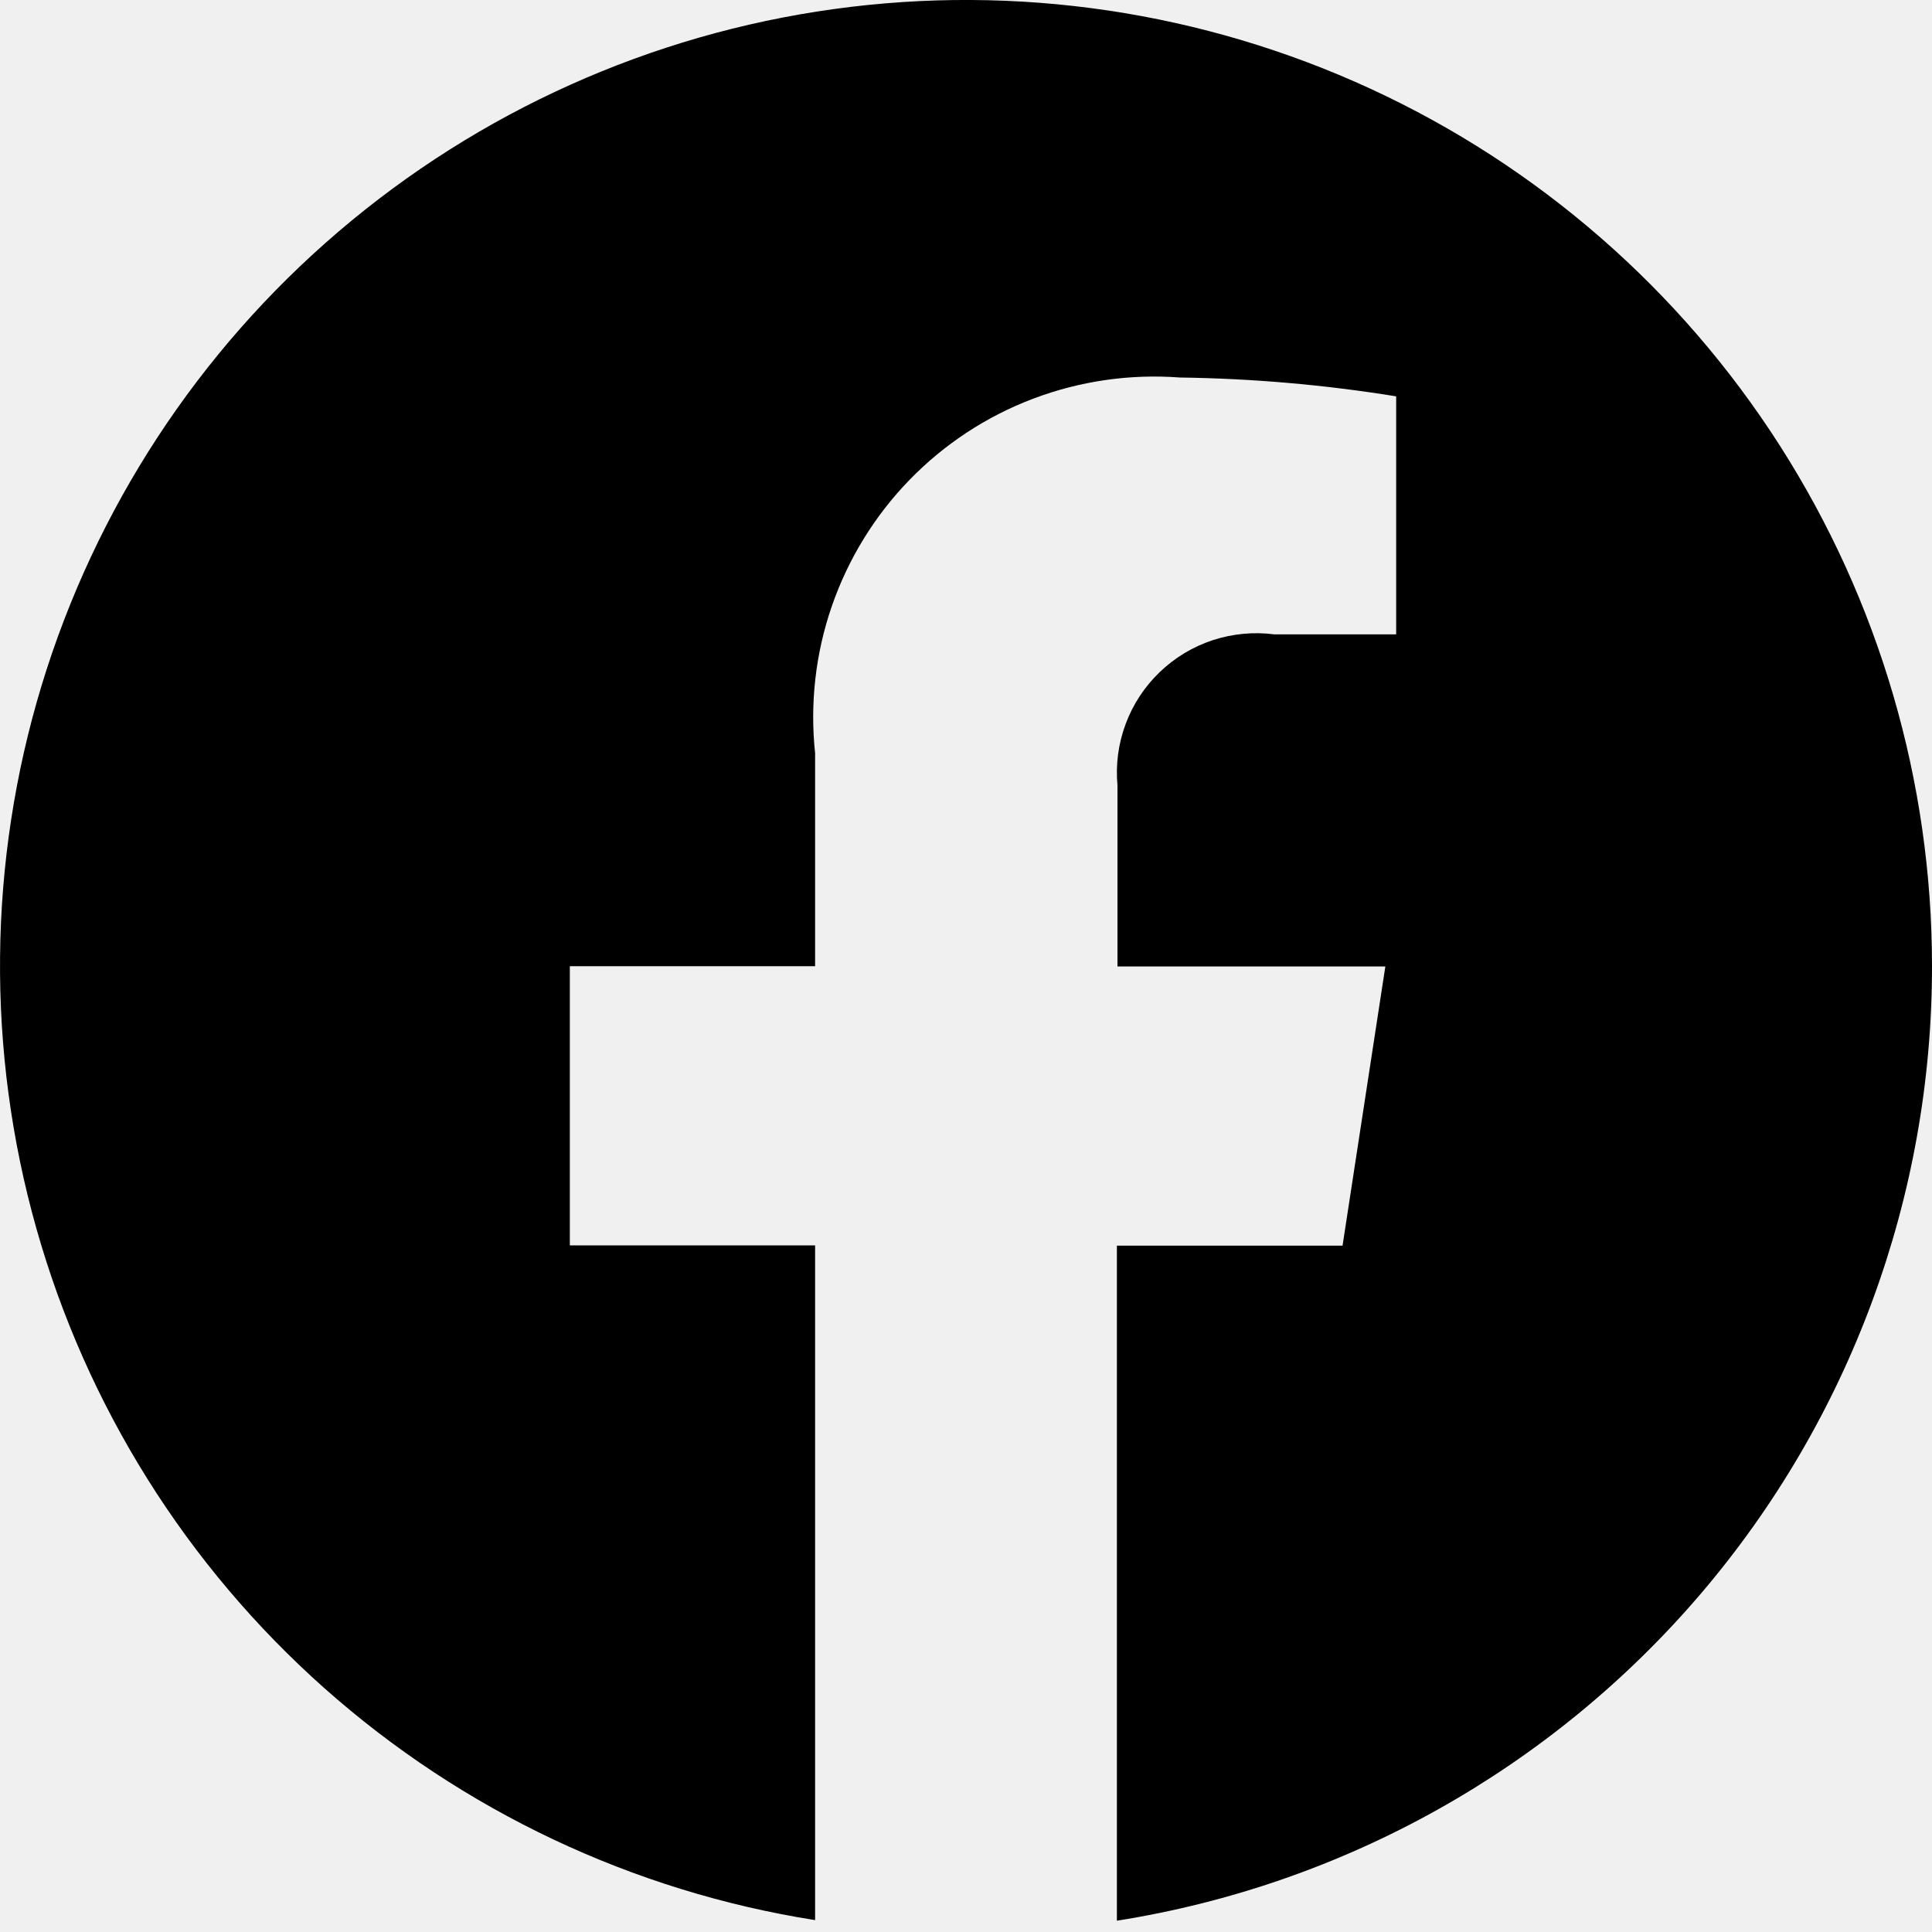
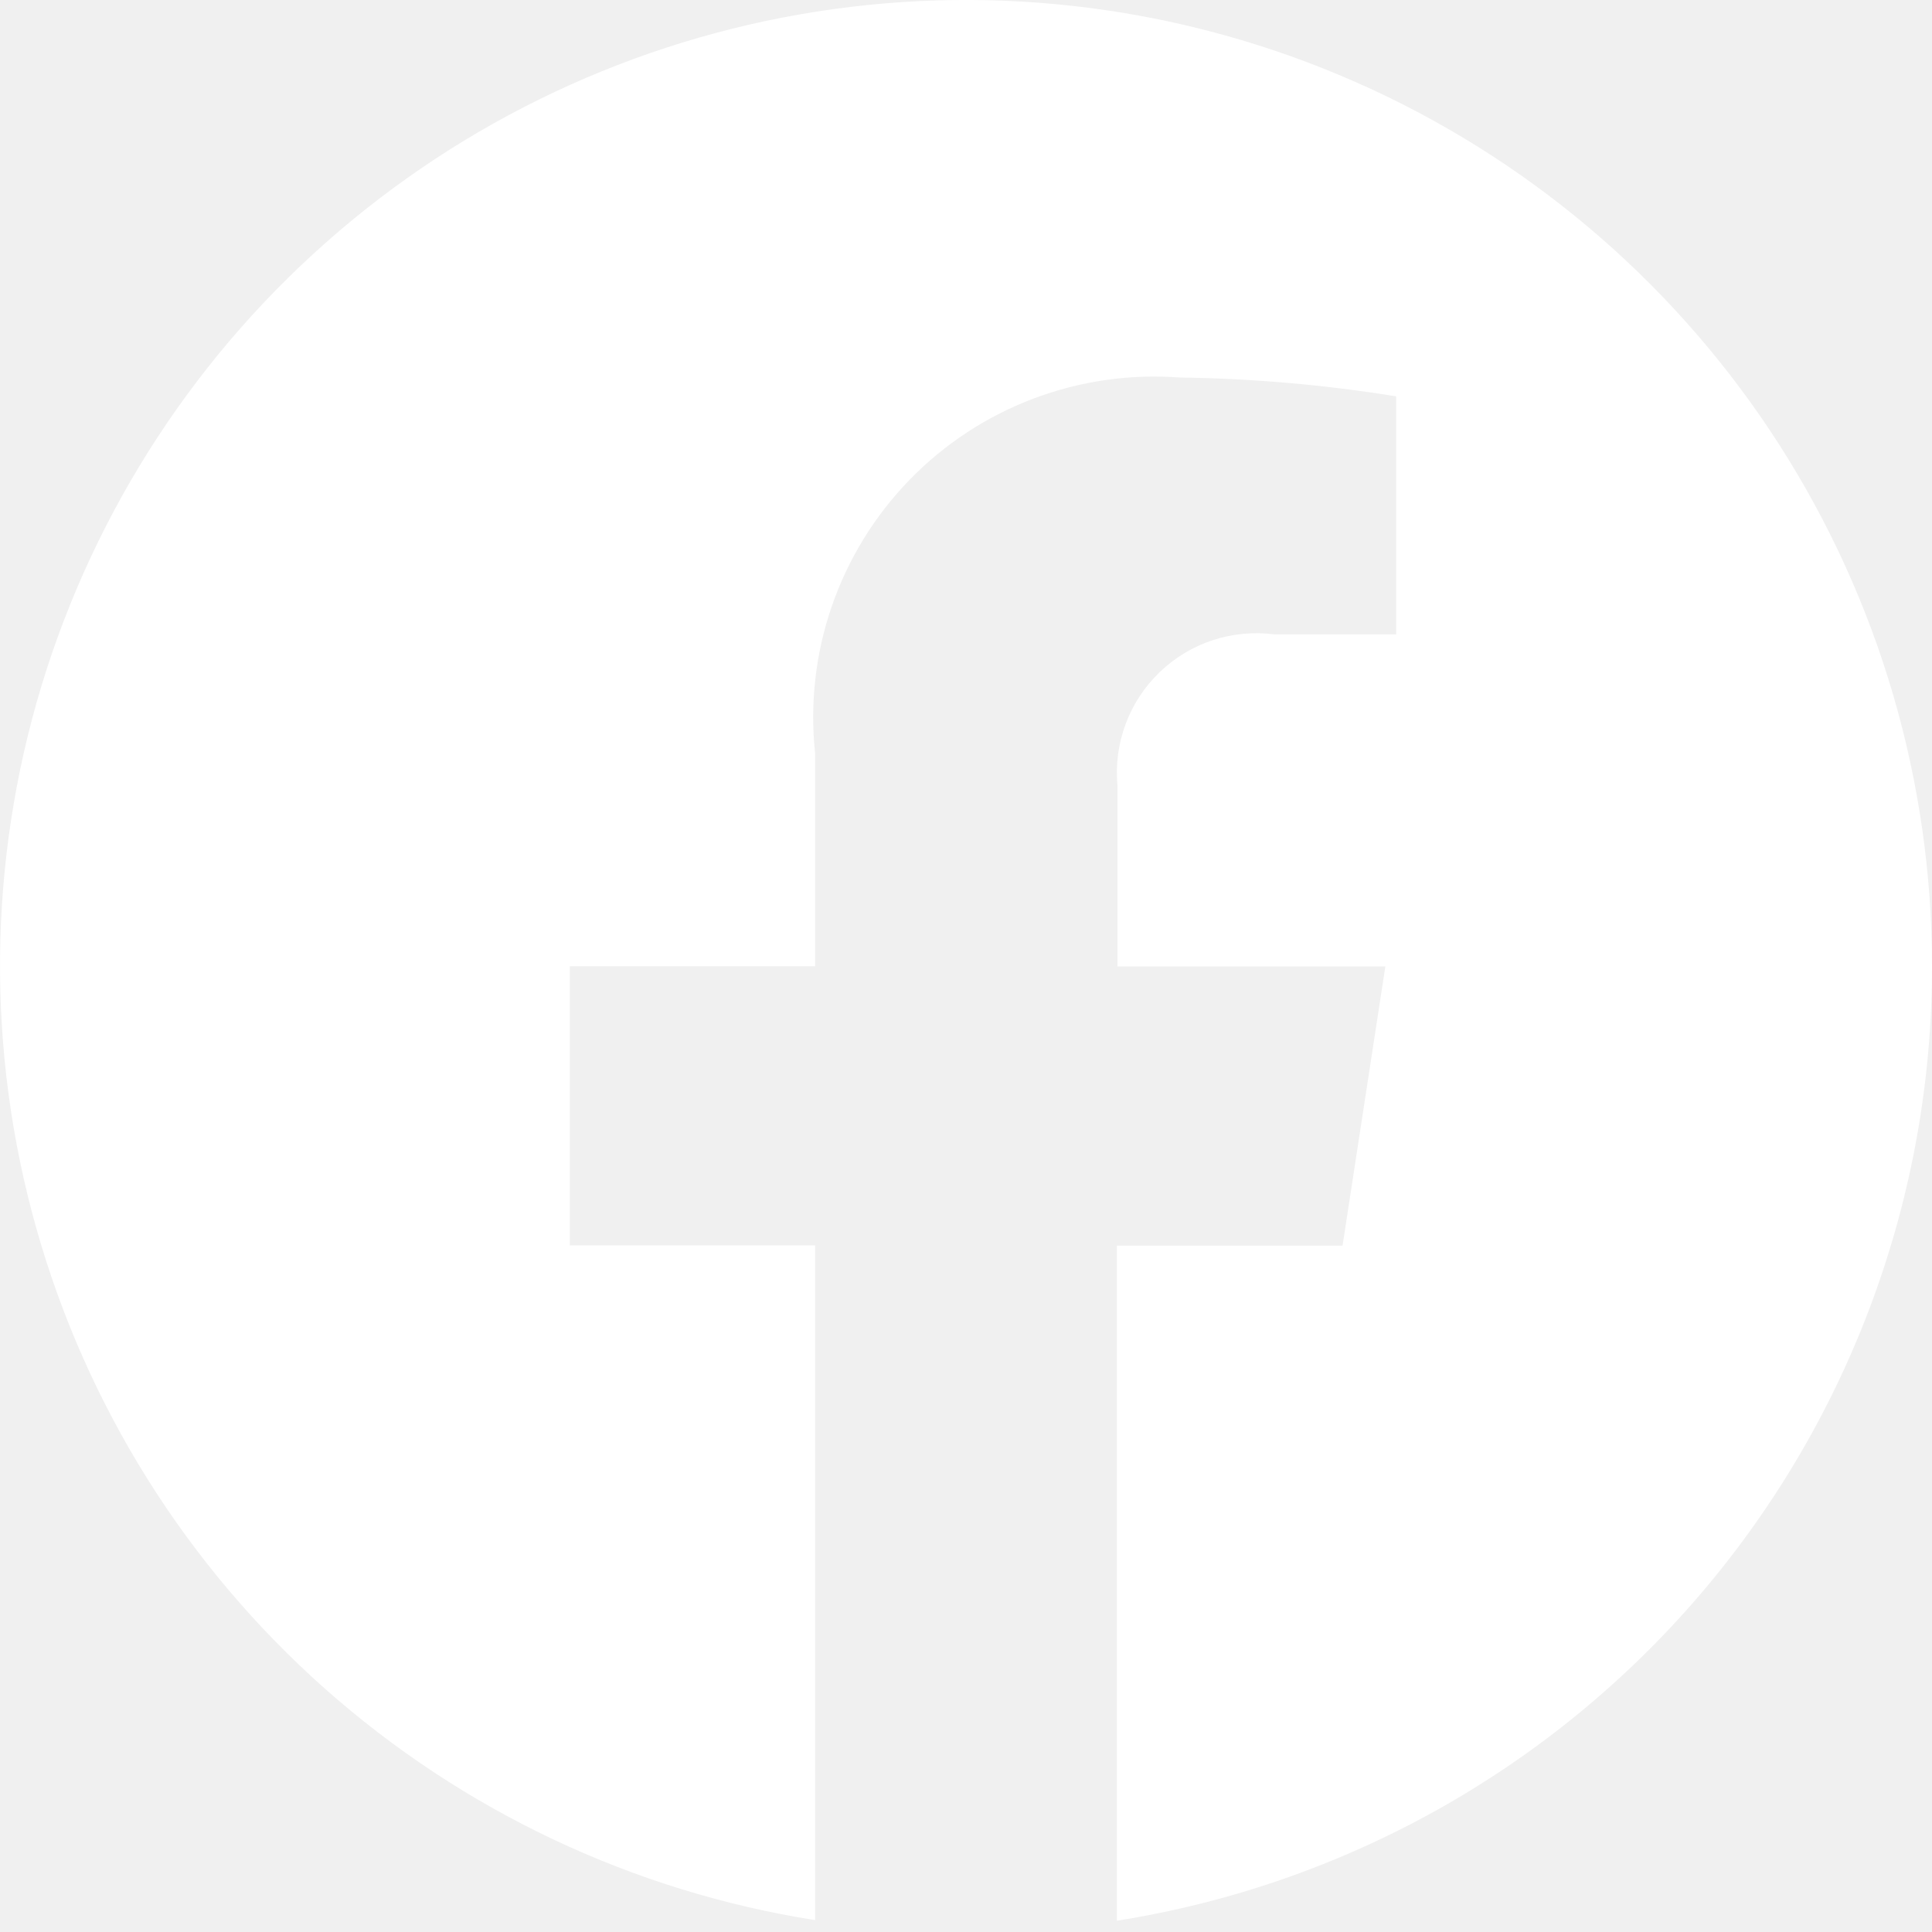
<svg xmlns="http://www.w3.org/2000/svg" width="20" height="20" viewBox="0 0 20 20">
-   <path d="M20 10.002C20 8.091 19.453 6.22 18.423 4.61C17.393 3 15.923 1.719 14.188 0.919C12.452 0.119 10.524 -0.168 8.631 0.094C6.737 0.356 4.959 1.155 3.506 2.396C2.052 3.637 0.985 5.269 0.43 7.098C-0.124 8.926 -0.143 10.876 0.376 12.715C0.895 14.555 1.93 16.207 3.358 17.476C4.787 18.745 6.55 19.579 8.438 19.877V12.892H5.899V10.002H8.438V7.798C8.383 7.284 8.442 6.764 8.611 6.275C8.78 5.786 9.054 5.34 9.414 4.969C9.775 4.597 10.212 4.31 10.696 4.127C11.18 3.944 11.698 3.869 12.214 3.908C12.964 3.918 13.712 3.983 14.453 4.103V6.567H13.193C12.978 6.539 12.76 6.56 12.554 6.627C12.348 6.695 12.161 6.808 12.005 6.958C11.849 7.108 11.728 7.291 11.653 7.494C11.577 7.697 11.548 7.914 11.568 8.13V10.005H14.341L13.898 12.895H11.562V19.883C13.915 19.511 16.058 18.311 17.605 16.5C19.152 14.688 20.001 12.384 20 10.002Z" />
+   <path d="M20 10.002C20 8.091 19.453 6.22 18.423 4.61C17.393 3 15.923 1.719 14.188 0.919C12.452 0.119 10.524 -0.168 8.631 0.094C6.737 0.356 4.959 1.155 3.506 2.396C2.052 3.637 0.985 5.269 0.43 7.098C-0.124 8.926 -0.143 10.876 0.376 12.715C0.895 14.555 1.93 16.207 3.358 17.476C4.787 18.745 6.55 19.579 8.438 19.877V12.892H5.899V10.002H8.438V7.798C8.383 7.284 8.442 6.764 8.611 6.275C8.78 5.786 9.054 5.34 9.414 4.969C9.775 4.597 10.212 4.31 10.696 4.127C11.18 3.944 11.698 3.869 12.214 3.908C12.964 3.918 13.712 3.983 14.453 4.103V6.567H13.193C12.978 6.539 12.76 6.56 12.554 6.627C12.348 6.695 12.161 6.808 12.005 6.958C11.849 7.108 11.728 7.291 11.653 7.494C11.577 7.697 11.548 7.914 11.568 8.13V10.005H14.341L13.898 12.895H11.562V19.883C13.915 19.511 16.058 18.311 17.605 16.5C19.152 14.688 20.001 12.384 20 10.002Z" fill="white" />
</svg>
